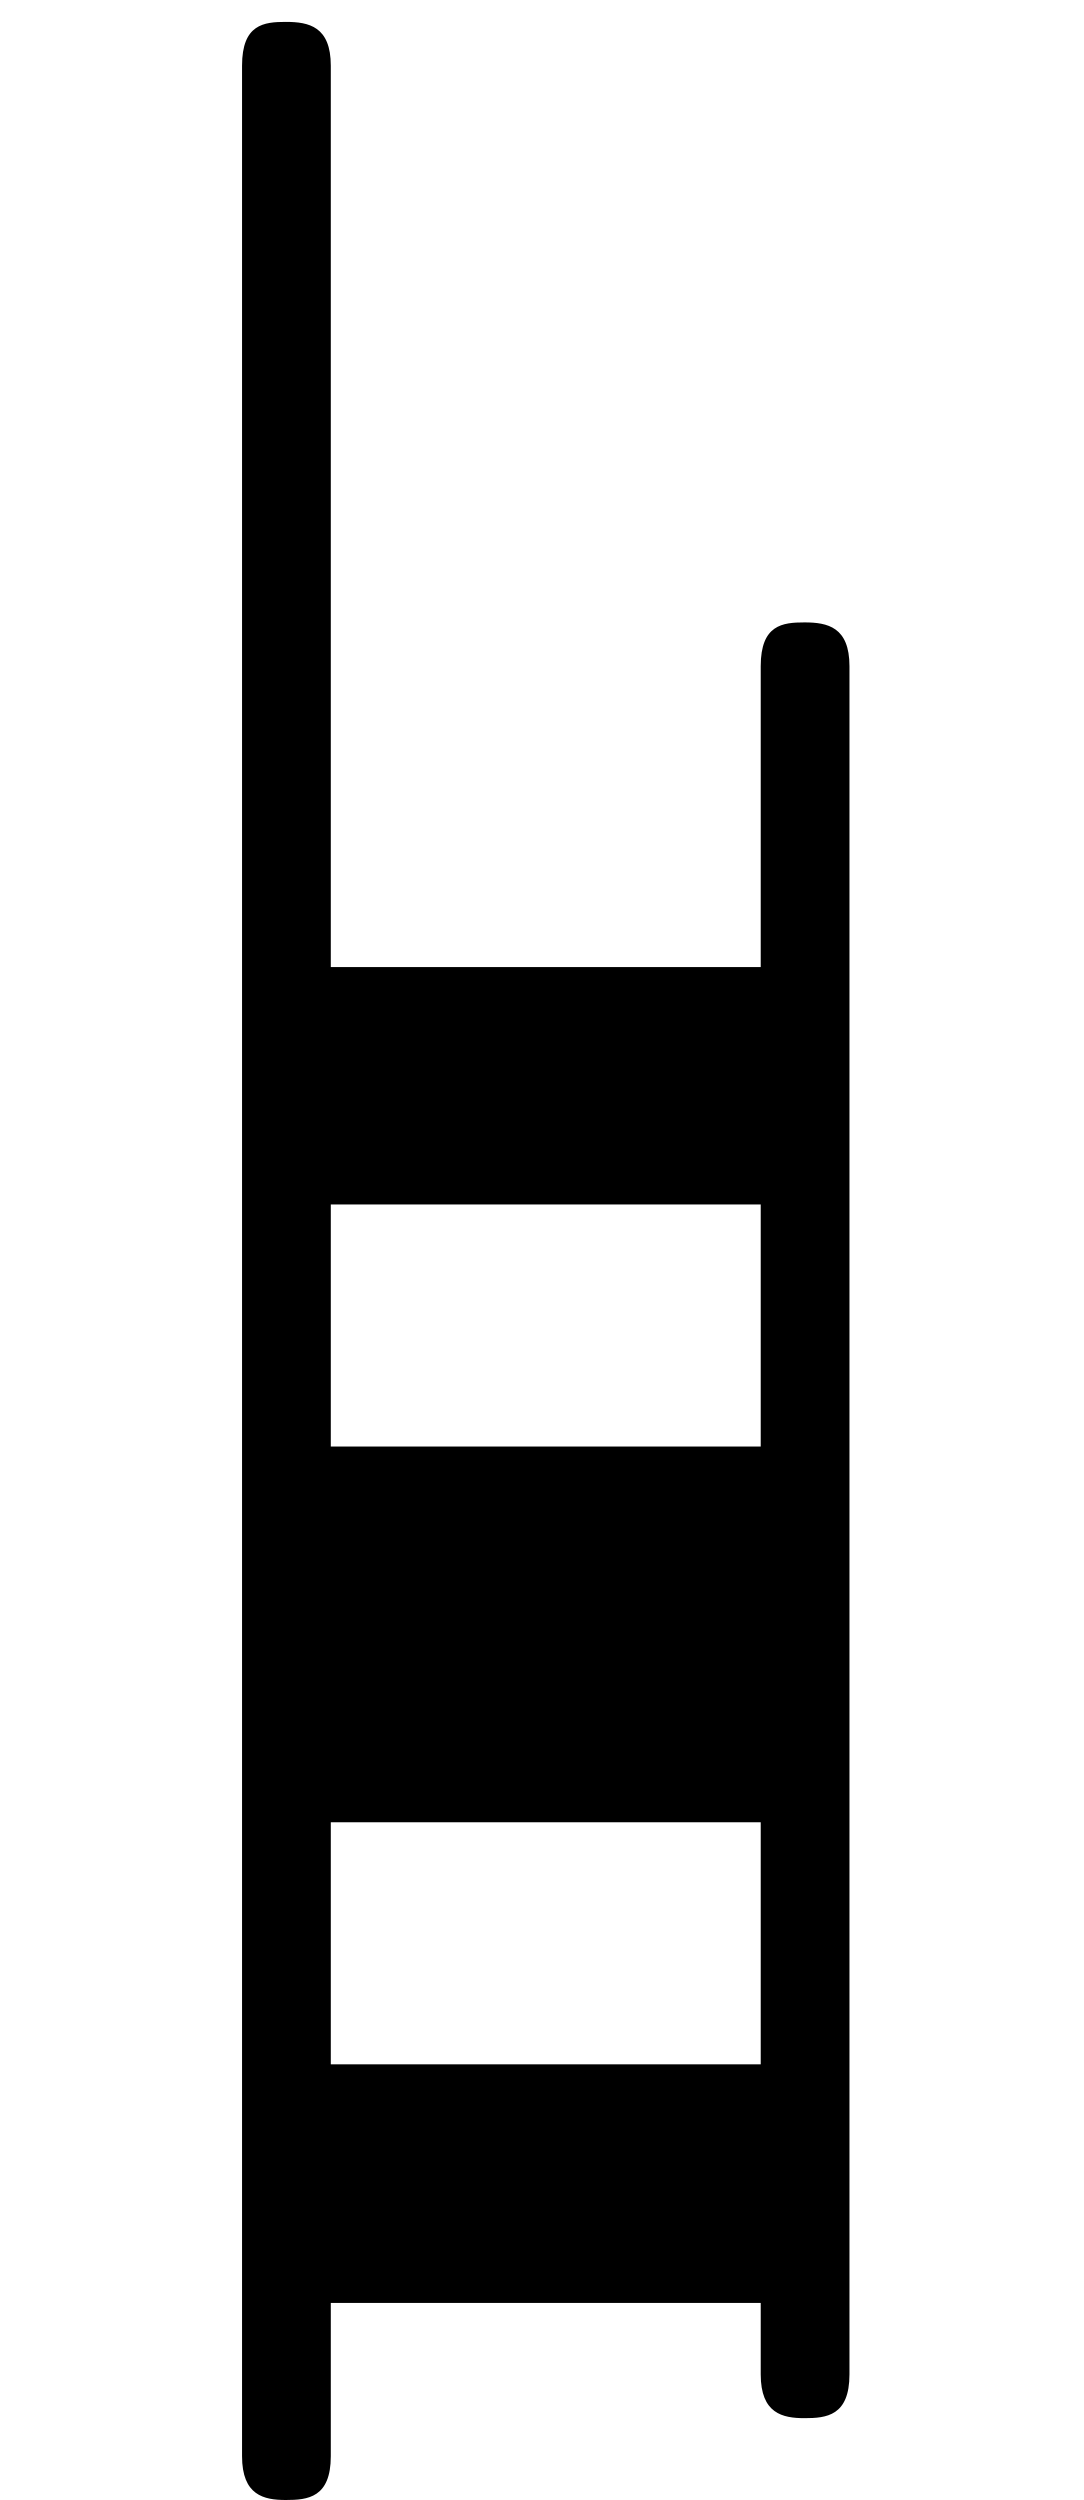
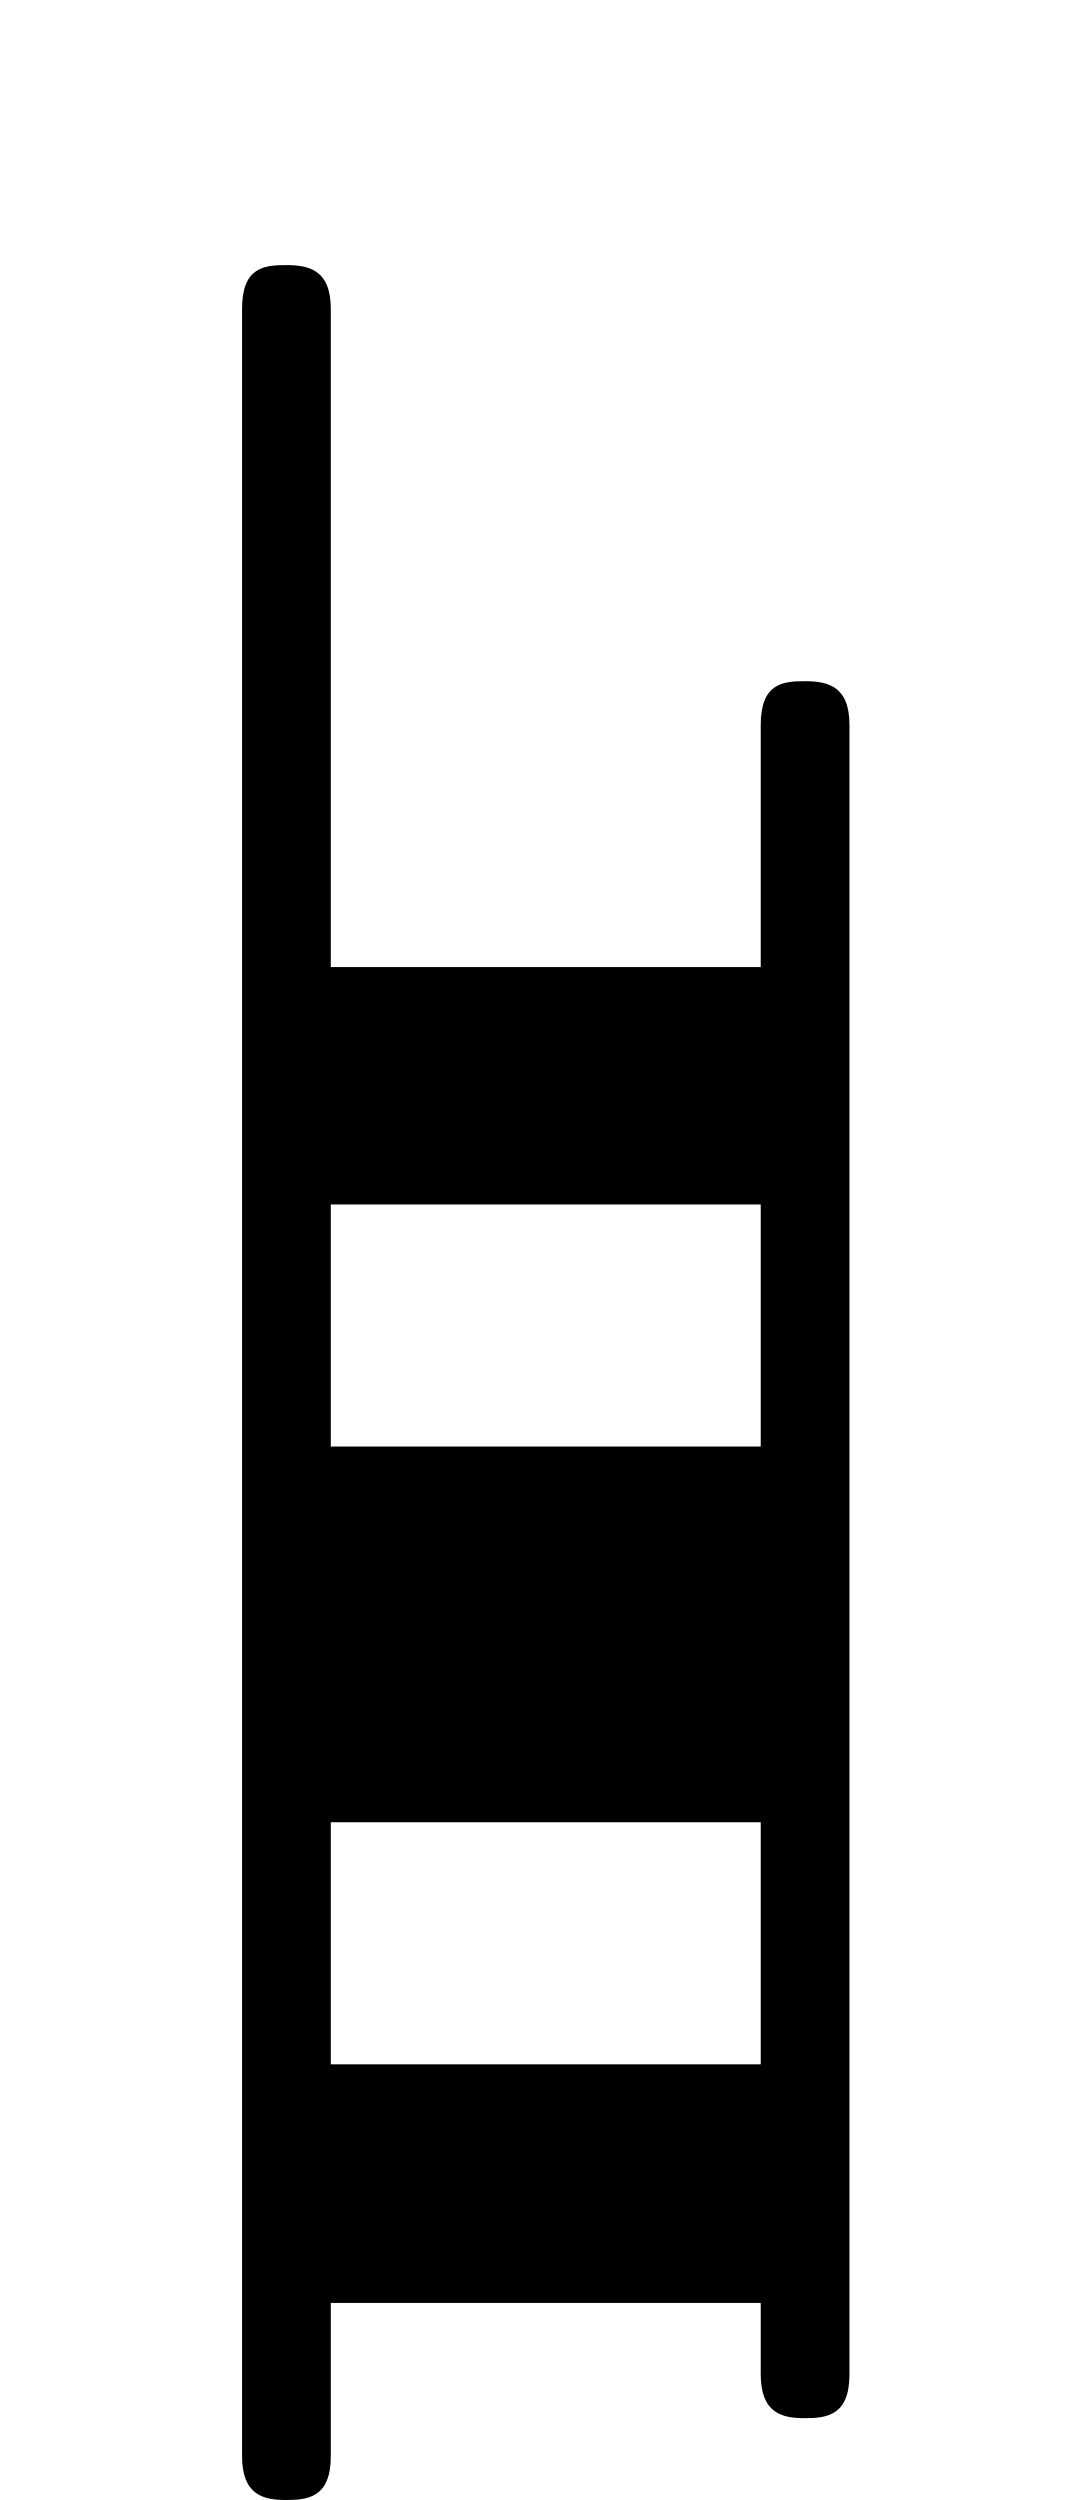
<svg xmlns="http://www.w3.org/2000/svg" viewBox="-0.206 0.318 0.94 2.169" version="1.1" id="svg1">
  <defs id="defs1" />
-   <path d="M 0.081,2.449 V 2.316 h 0.373 v 0.062 c 0,0.034 0.019,0.038 0.038,0.038 0.019,0 0.039,-0.002 0.039,-0.038 V 0.896 c 0,-0.034 -0.019,-0.038 -0.039,-0.038 -0.019,0 -0.038,0.002 -0.038,0.038 V 1.157 H 0.081 V 0.375 c 0,-0.034 -0.019,-0.038 -0.039,-0.038 -0.019,0 -0.038,0.002 -0.038,0.038 V 2.449 c 0,0.034 0.019,0.038 0.038,0.038 0.019,0 0.039,-0.002 0.039,-0.038 z m 0,-1.086 h 0.373 v 0.21 h -0.373 z m 0,0.536 h 0.373 v 0.21 h -0.373 z" id="path1-8" style="stroke-width:0.992" />
+   <path d="M 0.081,2.449 V 2.316 h 0.373 v 0.062 c 0,0.034 0.019,0.038 0.038,0.038 0.019,0 0.039,-0.002 0.039,-0.038 V 0.947 c 0,-0.034 -0.019,-0.038 -0.039,-0.038 -0.019,0 -0.038,0.002 -0.038,0.038 V 1.157 H 0.081 V 0.586 c 0,-0.034 -0.019,-0.038 -0.039,-0.038 -0.019,0 -0.038,0.002 -0.038,0.038 V 2.449 c 0,0.034 0.019,0.038 0.038,0.038 0.019,0 0.039,-0.002 0.039,-0.038 z m 0,-1.086 h 0.373 v 0.21 h -0.373 z m 0,0.536 h 0.373 v 0.21 h -0.373 z" id="path1-8" style="stroke-width:0.992" />
</svg>
